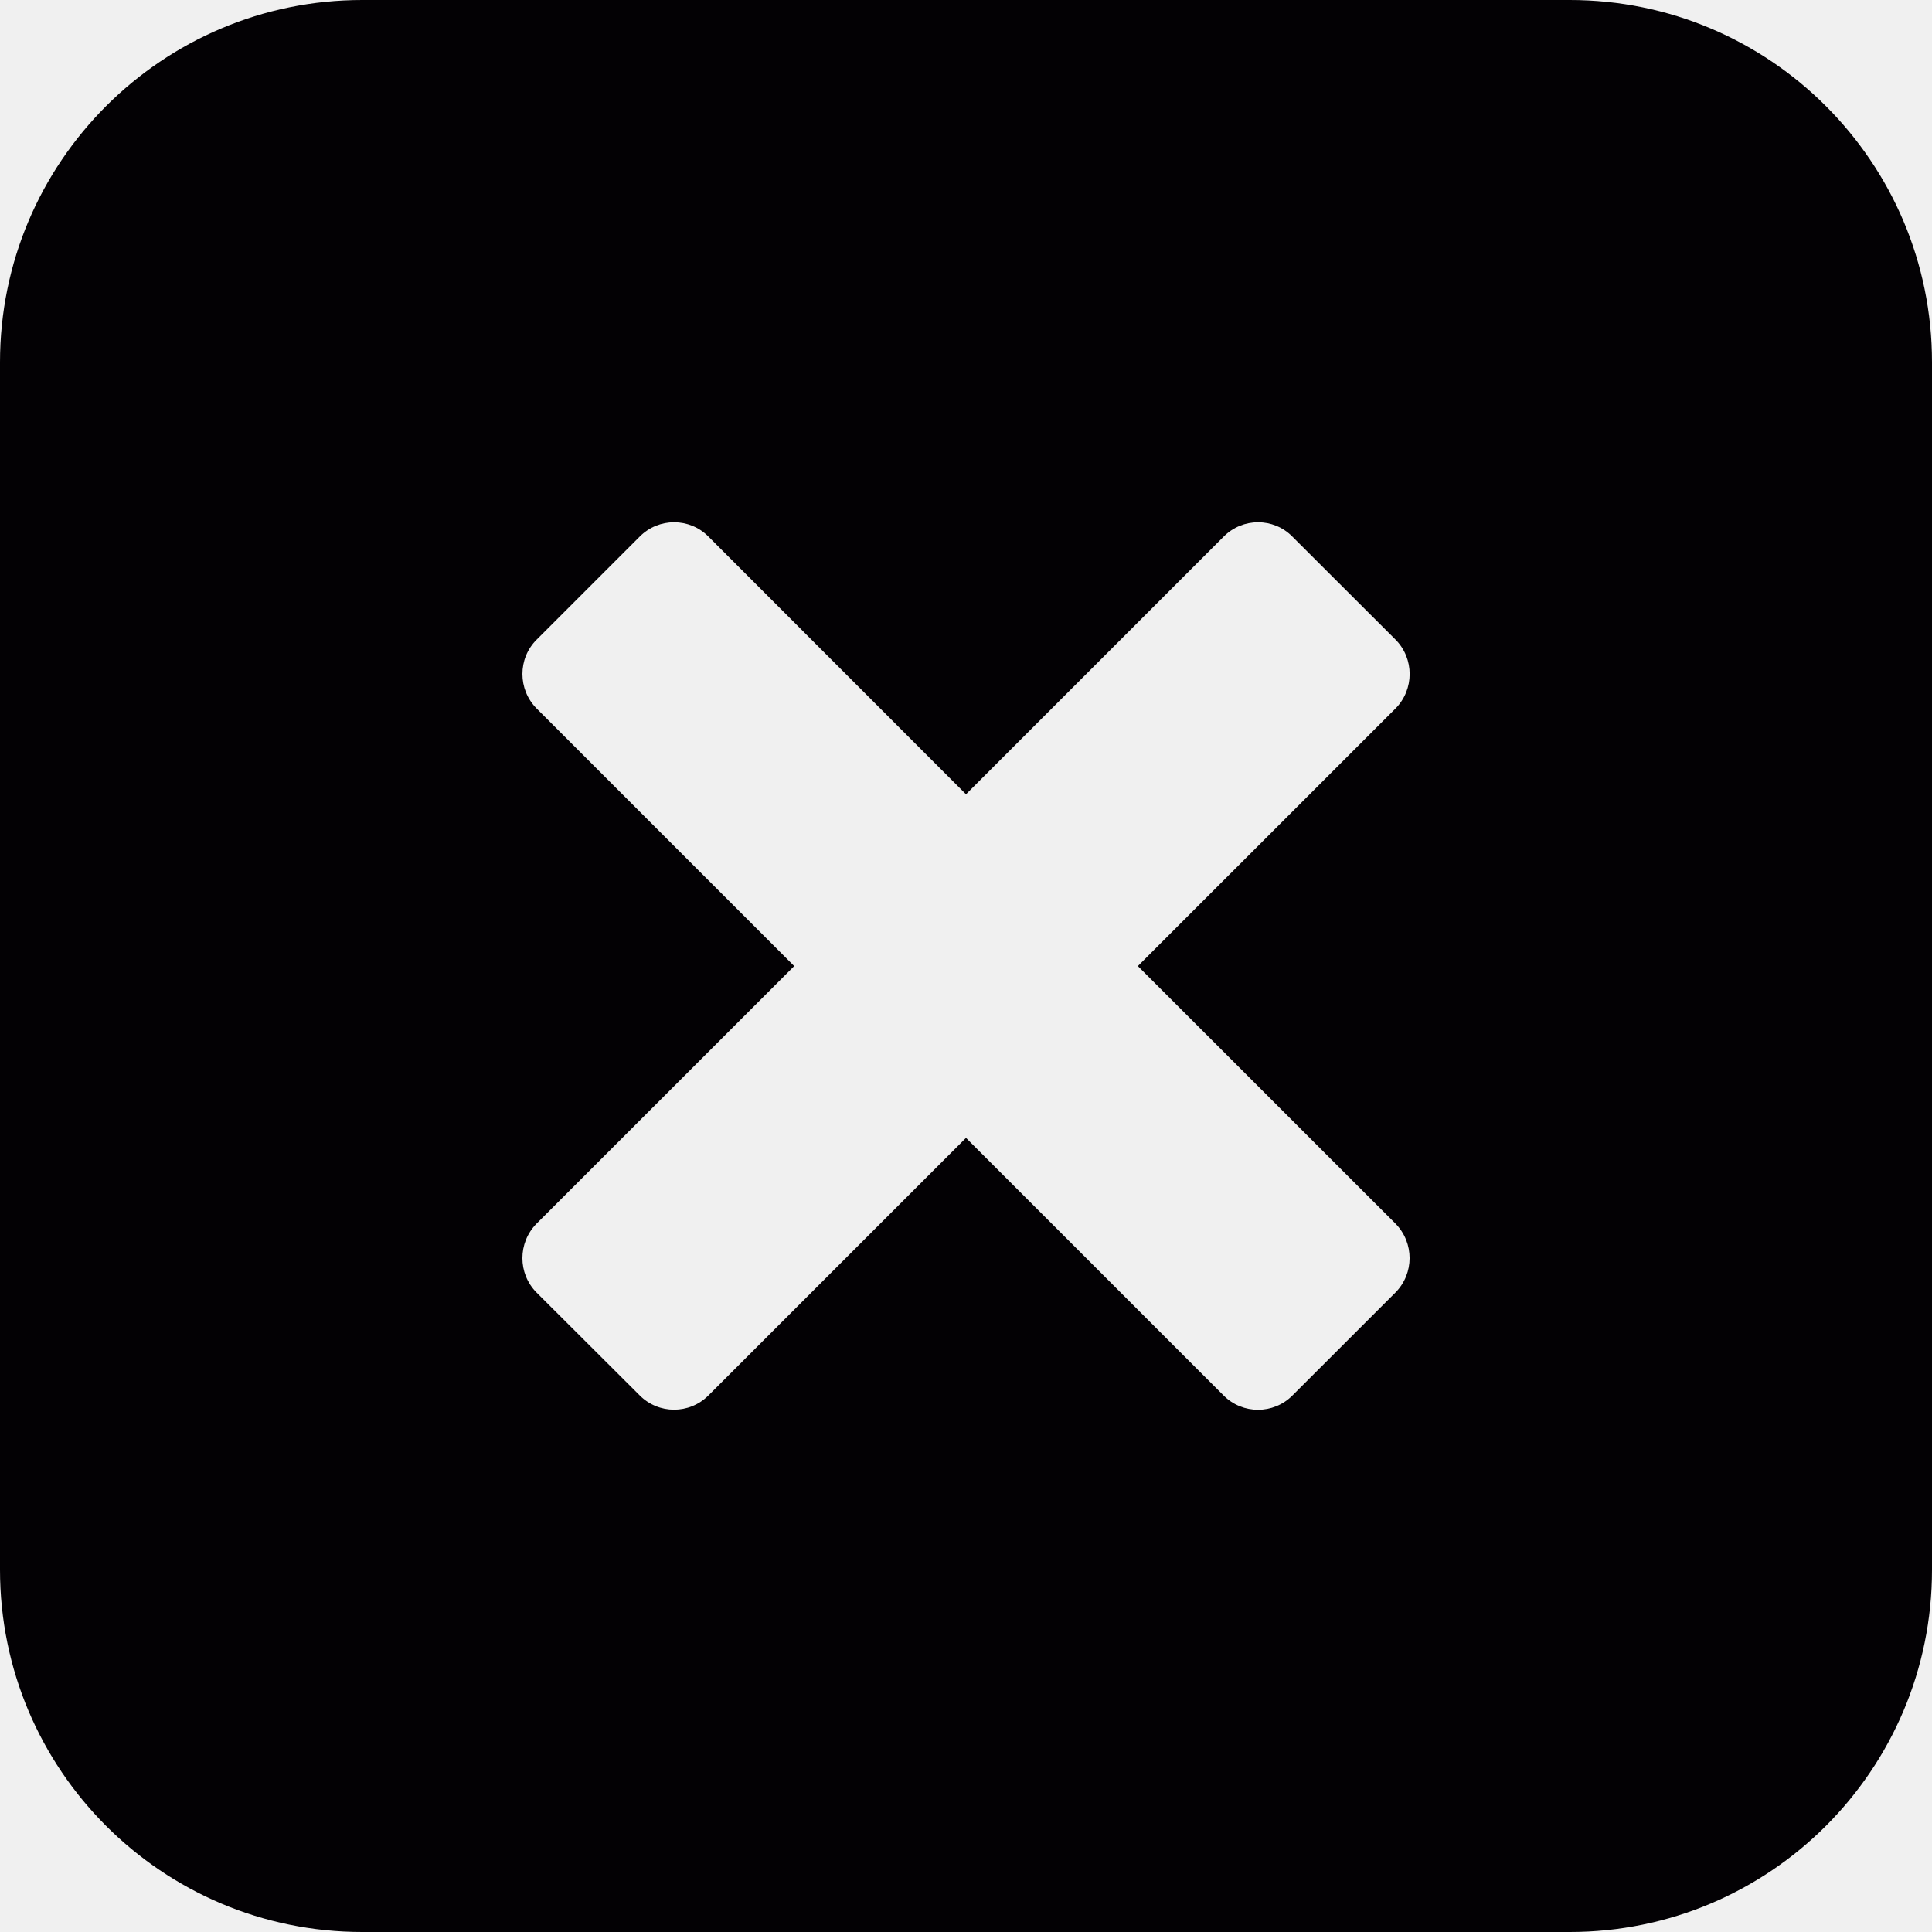
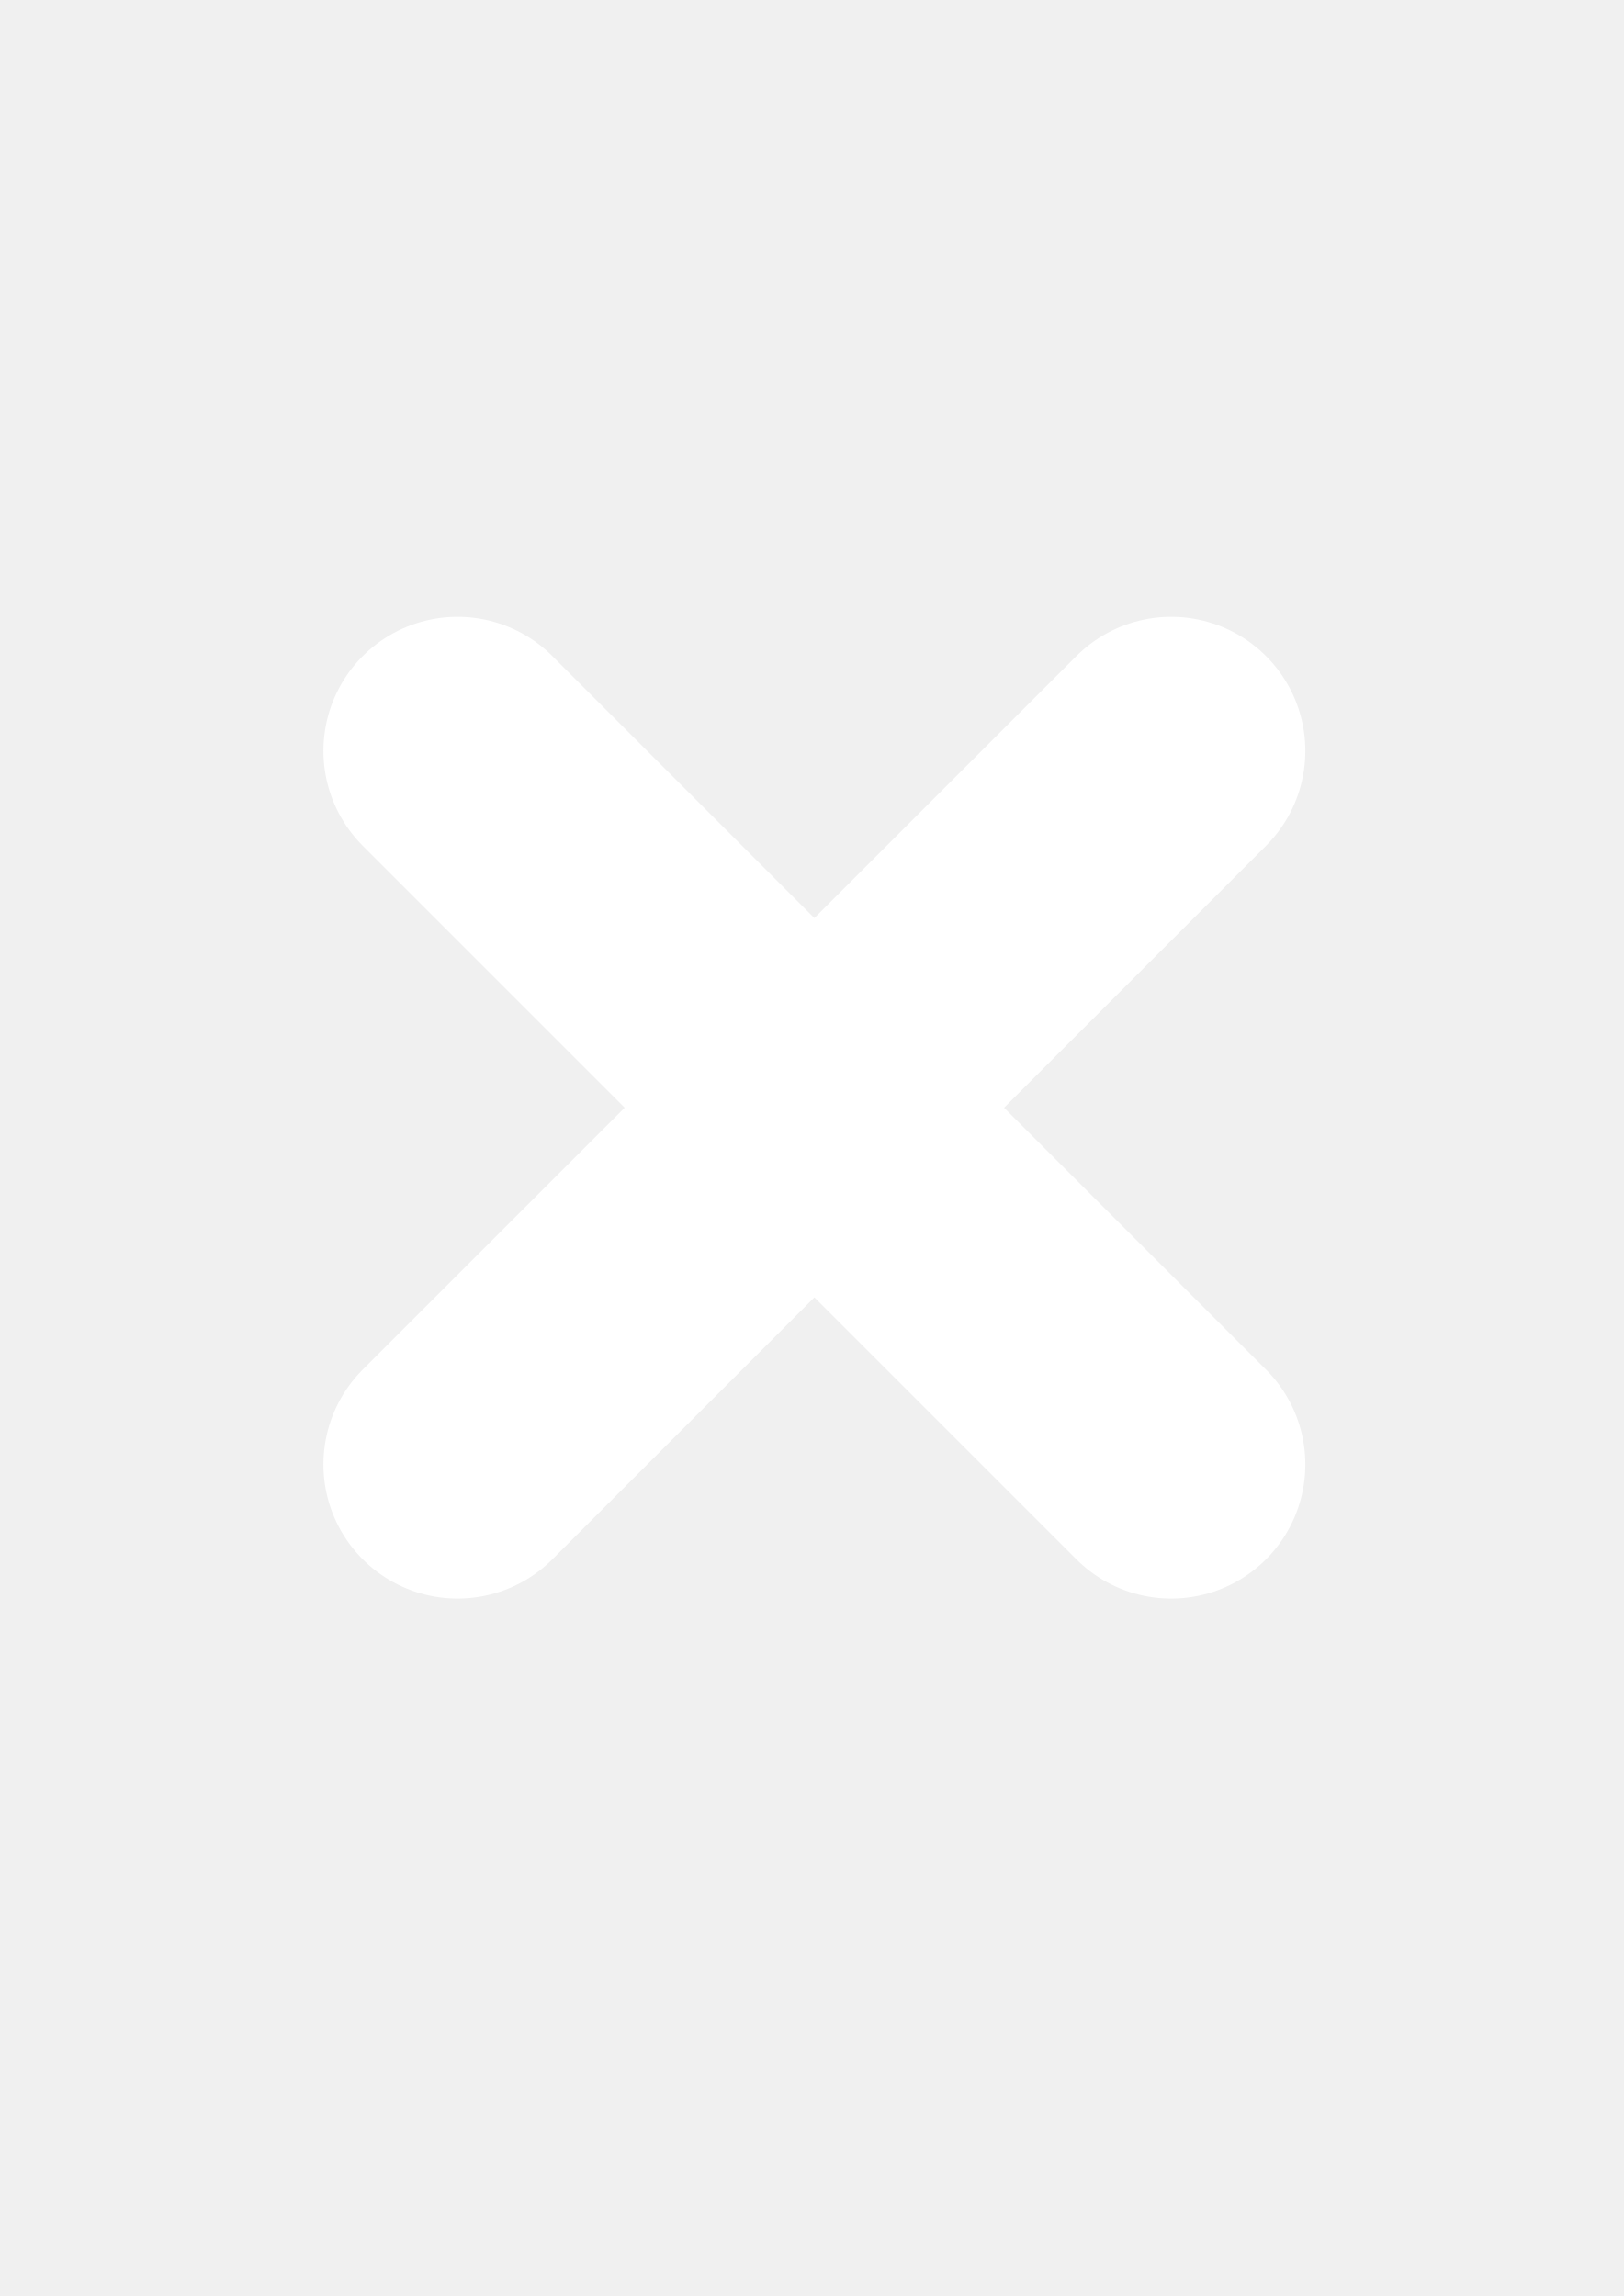
- <svg xmlns="http://www.w3.org/2000/svg" height="800px" width="800px" version="1.1" id="Capa_1" viewBox="0 0 26 26" xml:space="preserve">
-   <g>
-     <path style="fill:#030104;" d="M21.125,0H4.875C2.182,0,0,2.182,0,4.875v16.25C0,23.818,2.182,26,4.875,26h16.25   C23.818,26,26,23.818,26,21.125V4.875C26,2.182,23.818,0,21.125,0z M18.78,17.394l-1.388,1.387c-0.254,0.255-0.67,0.255-0.924,0   L13,15.313L9.533,18.78c-0.255,0.255-0.67,0.255-0.925-0.002L7.22,17.394c-0.253-0.256-0.253-0.669,0-0.926l3.468-3.467   L7.221,9.534c-0.254-0.256-0.254-0.672,0-0.925l1.388-1.388c0.255-0.257,0.671-0.257,0.925,0L13,10.689l3.468-3.468   c0.255-0.257,0.671-0.257,0.924,0l1.388,1.386c0.254,0.255,0.254,0.671,0.001,0.927l-3.468,3.467l3.468,3.467   C19.033,16.725,19.033,17.138,18.78,17.394z" />
+ <svg xmlns="http://www.w3.org/2000/svg" id="svg2" viewBox="0 0 744.09 1052.4" version="1.1">
+   <g id="layer1">
+     <g id="g3763" transform="matrix(.91837 0 0 .91837 47.587 10.944)" stroke="#fff" stroke-linecap="round" stroke-width="133.87" fill="none">
+       <path id="path2991" d="m176.51 362.87 356.13 356.13" />
+       <path id="path2993" d="m532.64 362.87-356.13 356.13" />
+     </g>
  </g>
</svg>
